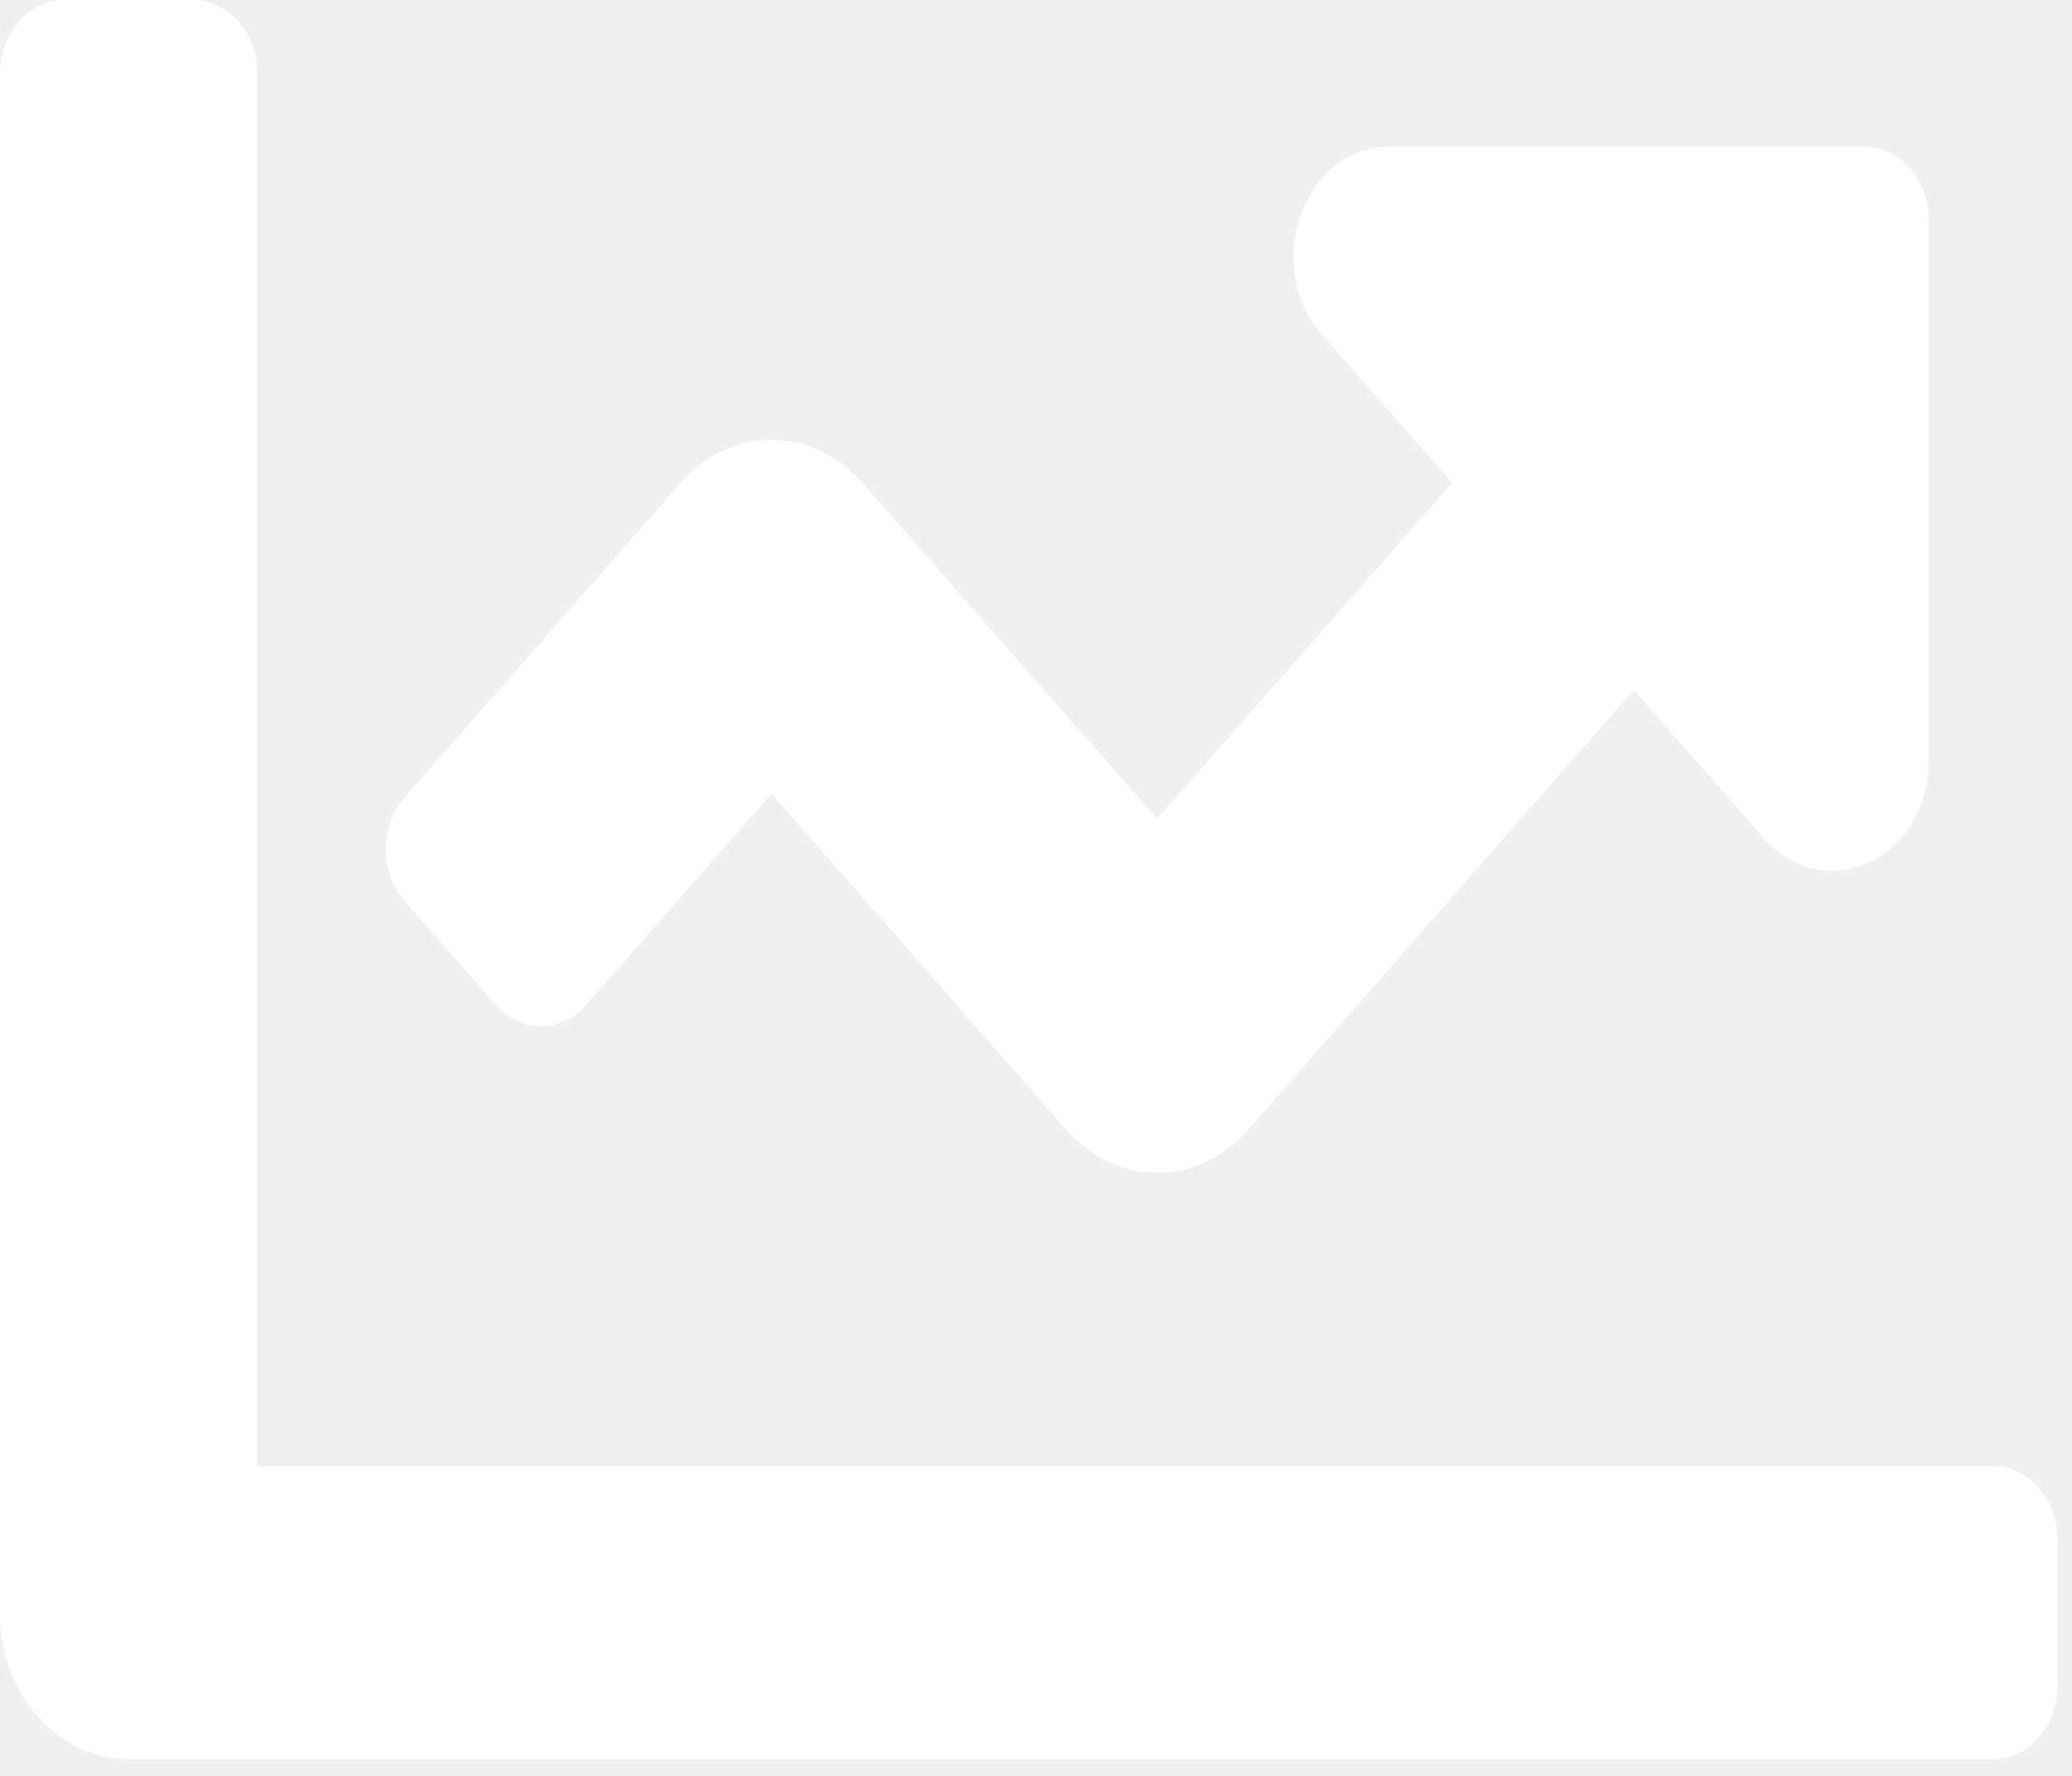
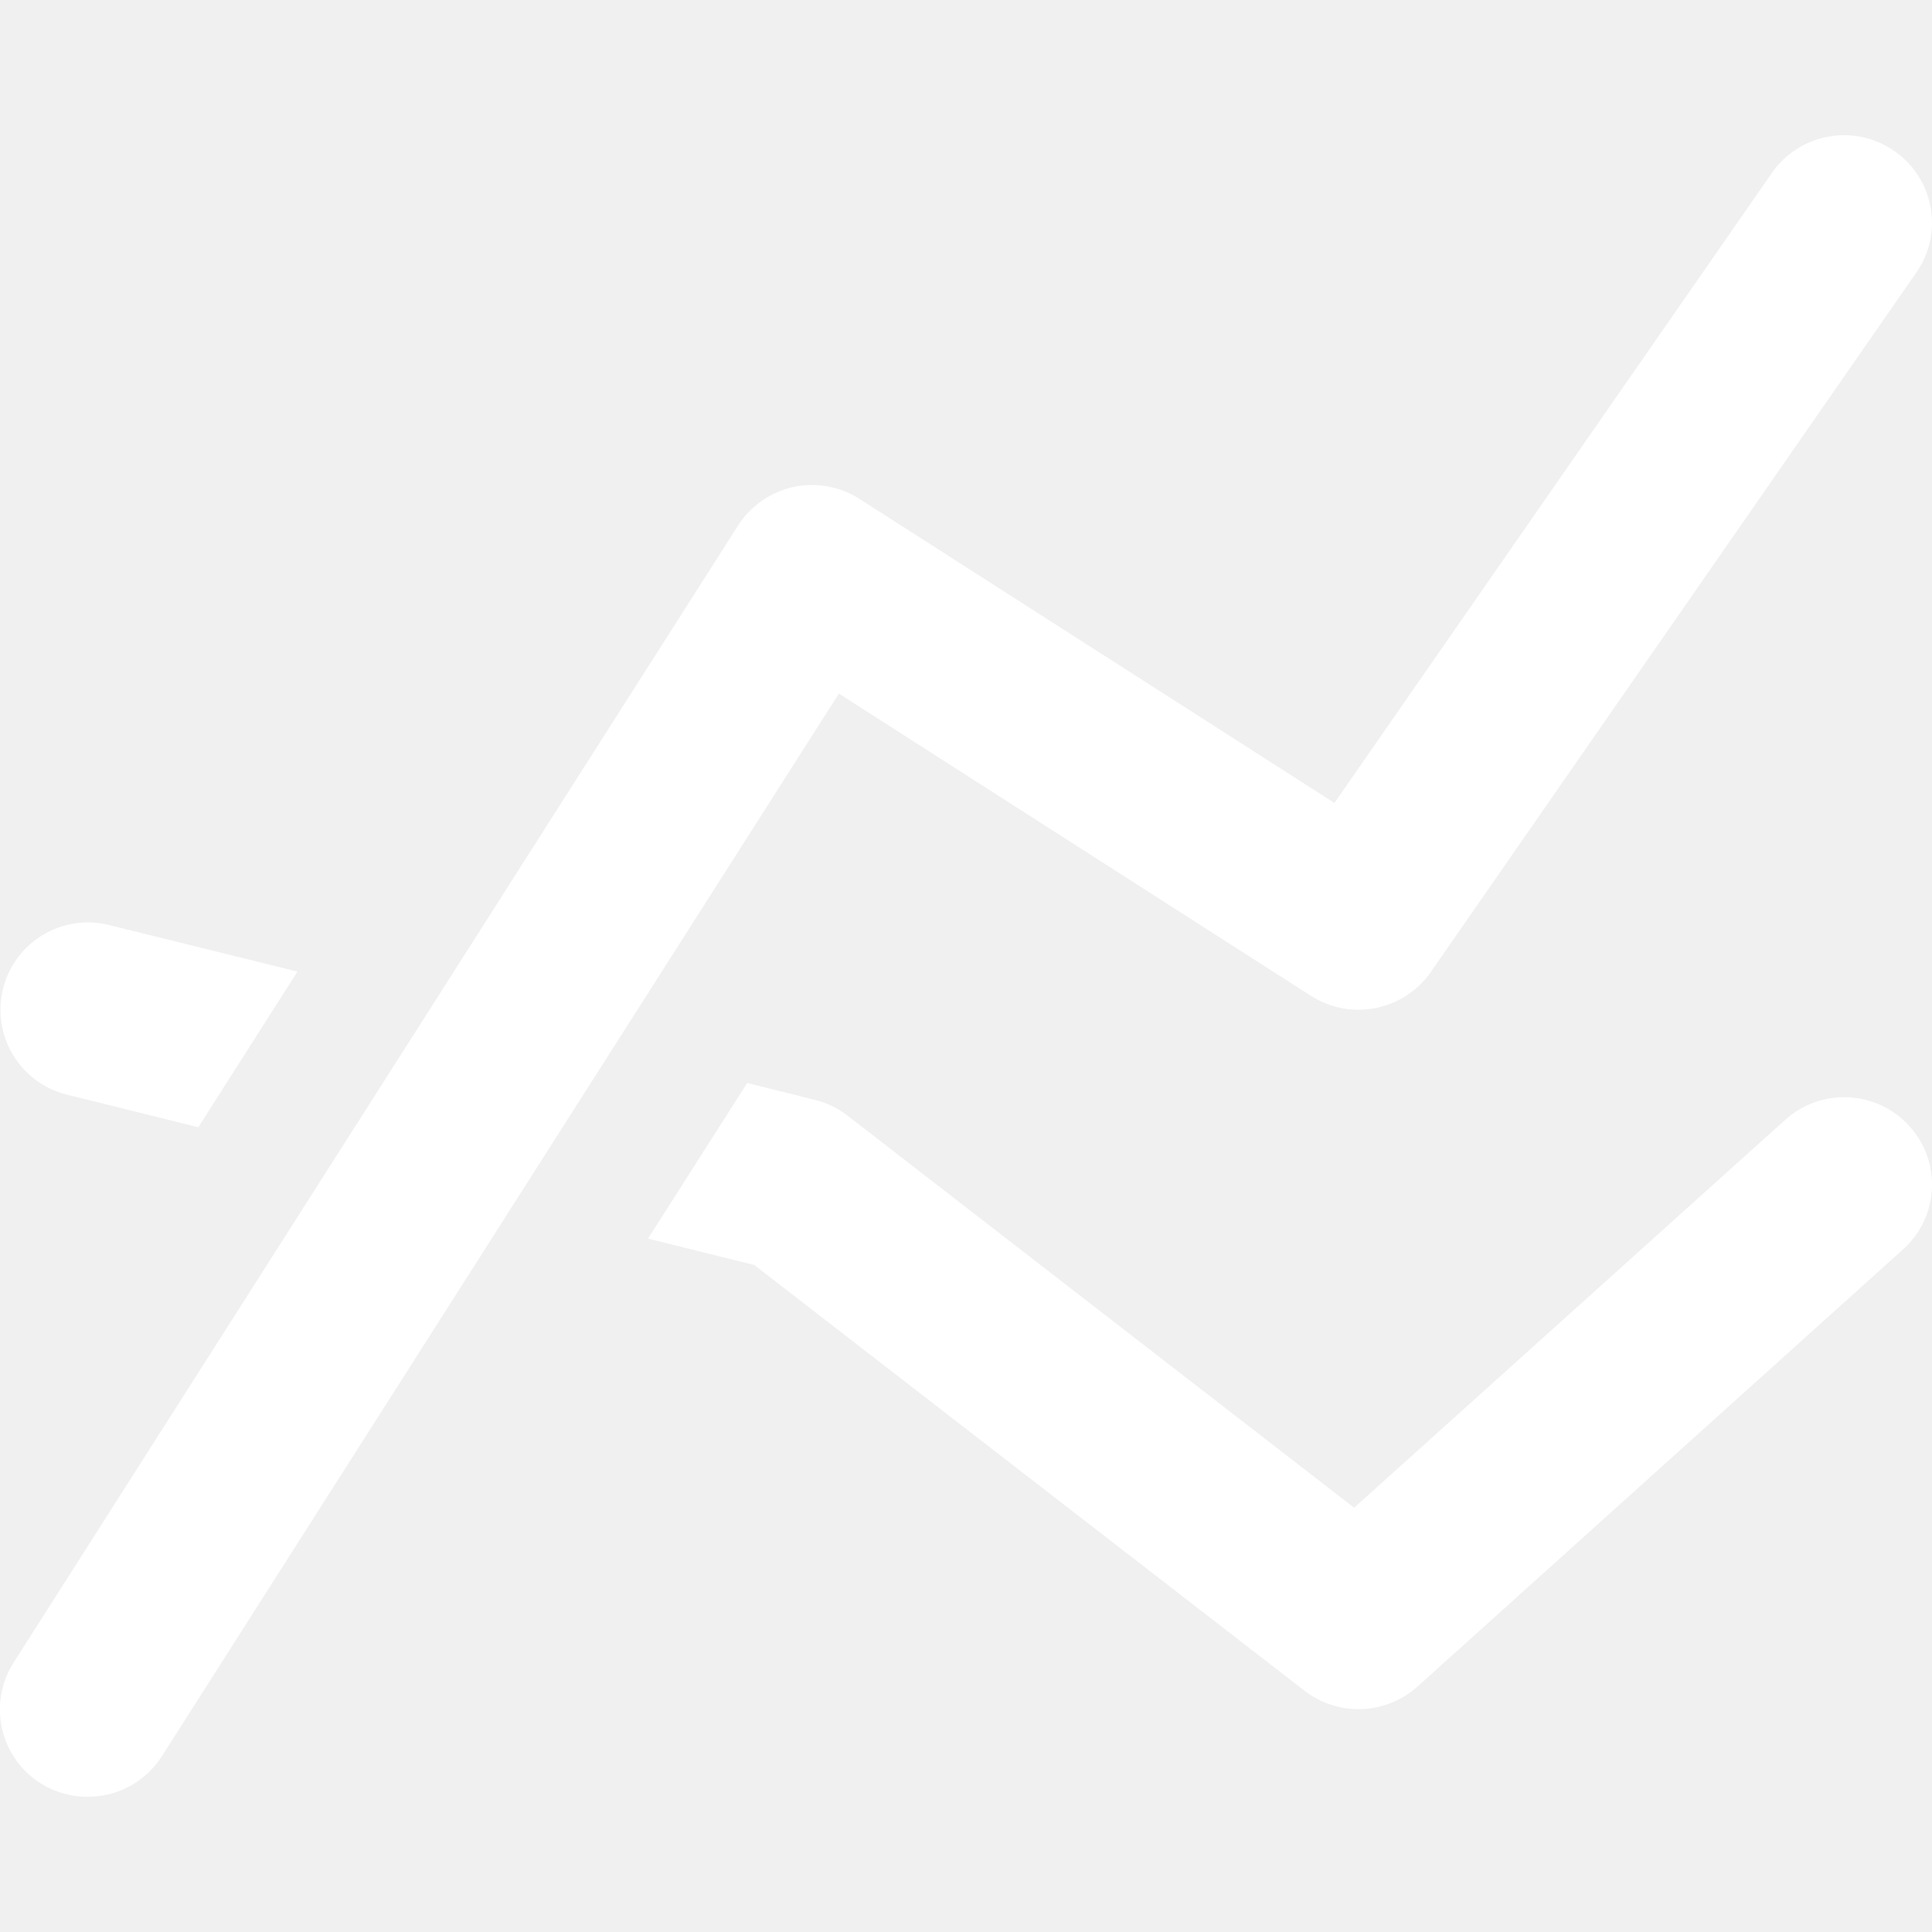
- <svg xmlns="http://www.w3.org/2000/svg" width="42" height="36" viewBox="0 0 42 36" fill="none">
-   <path d="M40.399 29.718H5.213V1.486C5.213 0.665 4.63 0 3.91 0H1.303C0.583 0 0 0.665 0 1.486V32.69C0 34.331 1.167 35.662 2.606 35.662H40.399C41.119 35.662 41.702 34.997 41.702 34.176V31.204C41.702 30.383 41.119 29.718 40.399 29.718ZM37.792 2.972H28.177C26.435 2.972 25.563 5.372 26.794 6.777L29.433 9.786L23.457 16.6L17.481 9.787C16.463 8.626 14.813 8.626 13.796 9.787L8.201 16.166C7.692 16.746 7.692 17.687 8.201 18.267L10.043 20.368C10.553 20.948 11.378 20.948 11.887 20.368L15.638 16.09L21.614 22.903C22.632 24.064 24.282 24.064 25.3 22.903L33.119 13.988L35.758 16.997C36.989 18.401 39.095 17.406 39.095 15.421V4.458C39.096 3.637 38.512 2.972 37.792 2.972Z" fill="white" />
+ <svg xmlns="http://www.w3.org/2000/svg" width="512" height="512" viewBox="0 0 20 20">
+   <path fill="#ffffff" d="m.69 11.331l1.363.338l1.026-1.611l-1.95-.482a.904.904 0 1 0-.439 1.755zm17.791.261l-4.463 4.016l-5.247-4.061a.905.905 0 0 0-.338-.162l-.698-.174l-1.027 1.611l1.1.273l5.697 4.408a.915.915 0 0 0 1.168-.043l5.028-4.527a.9.9 0 0 0 .064-1.277a.912.912 0 0 0-1.284-.064zM8.684 7.18l4.887 3.129a.913.913 0 0 0 1.24-.246l5.027-7.242a.902.902 0 0 0-.231-1.26a.91.91 0 0 0-1.265.23l-4.528 6.521l-4.916-3.147a.915.915 0 0 0-.688-.123a.914.914 0 0 0-.571.4L.142 17.209A.903.903 0 0 0 .908 18.6a.908.908 0 0 0 .768-.42l7.008-11z" />
</svg>
